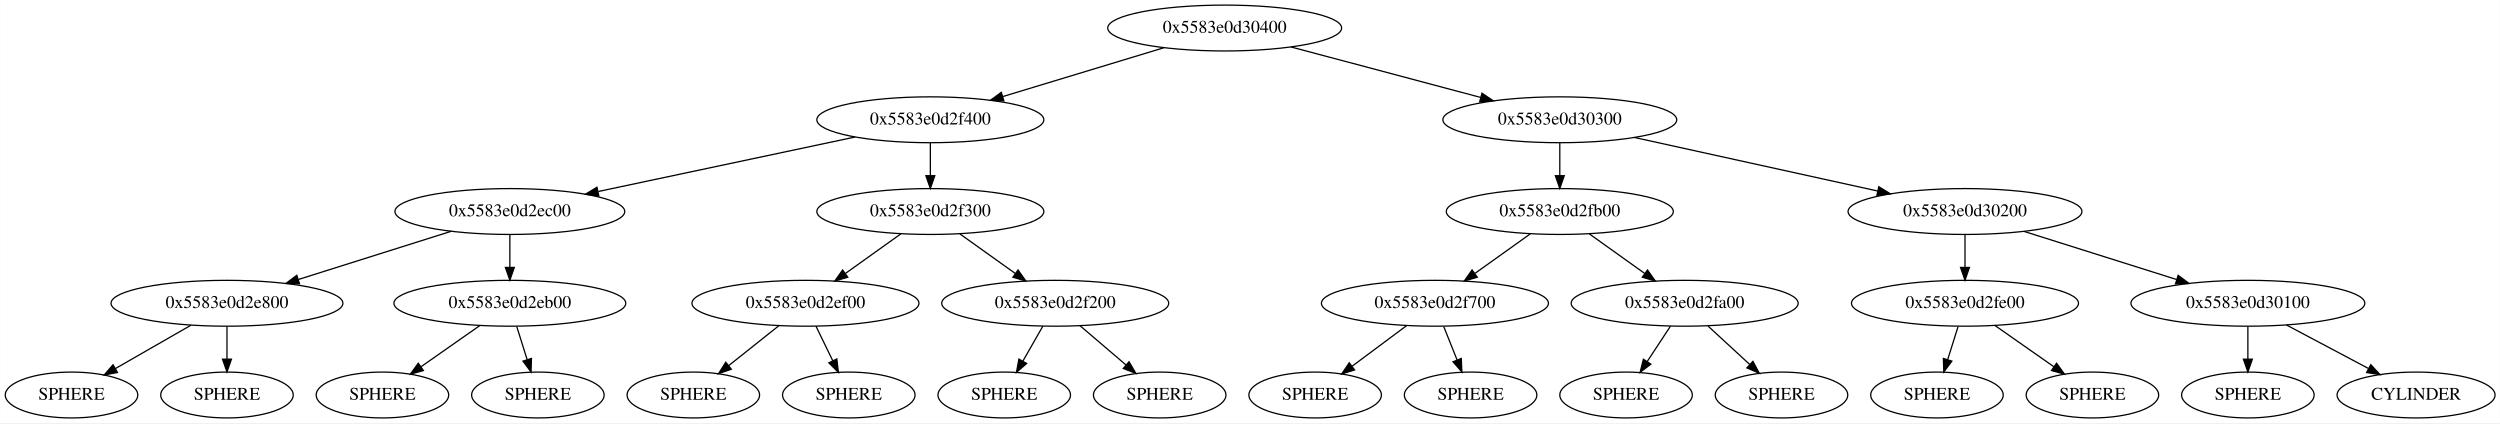
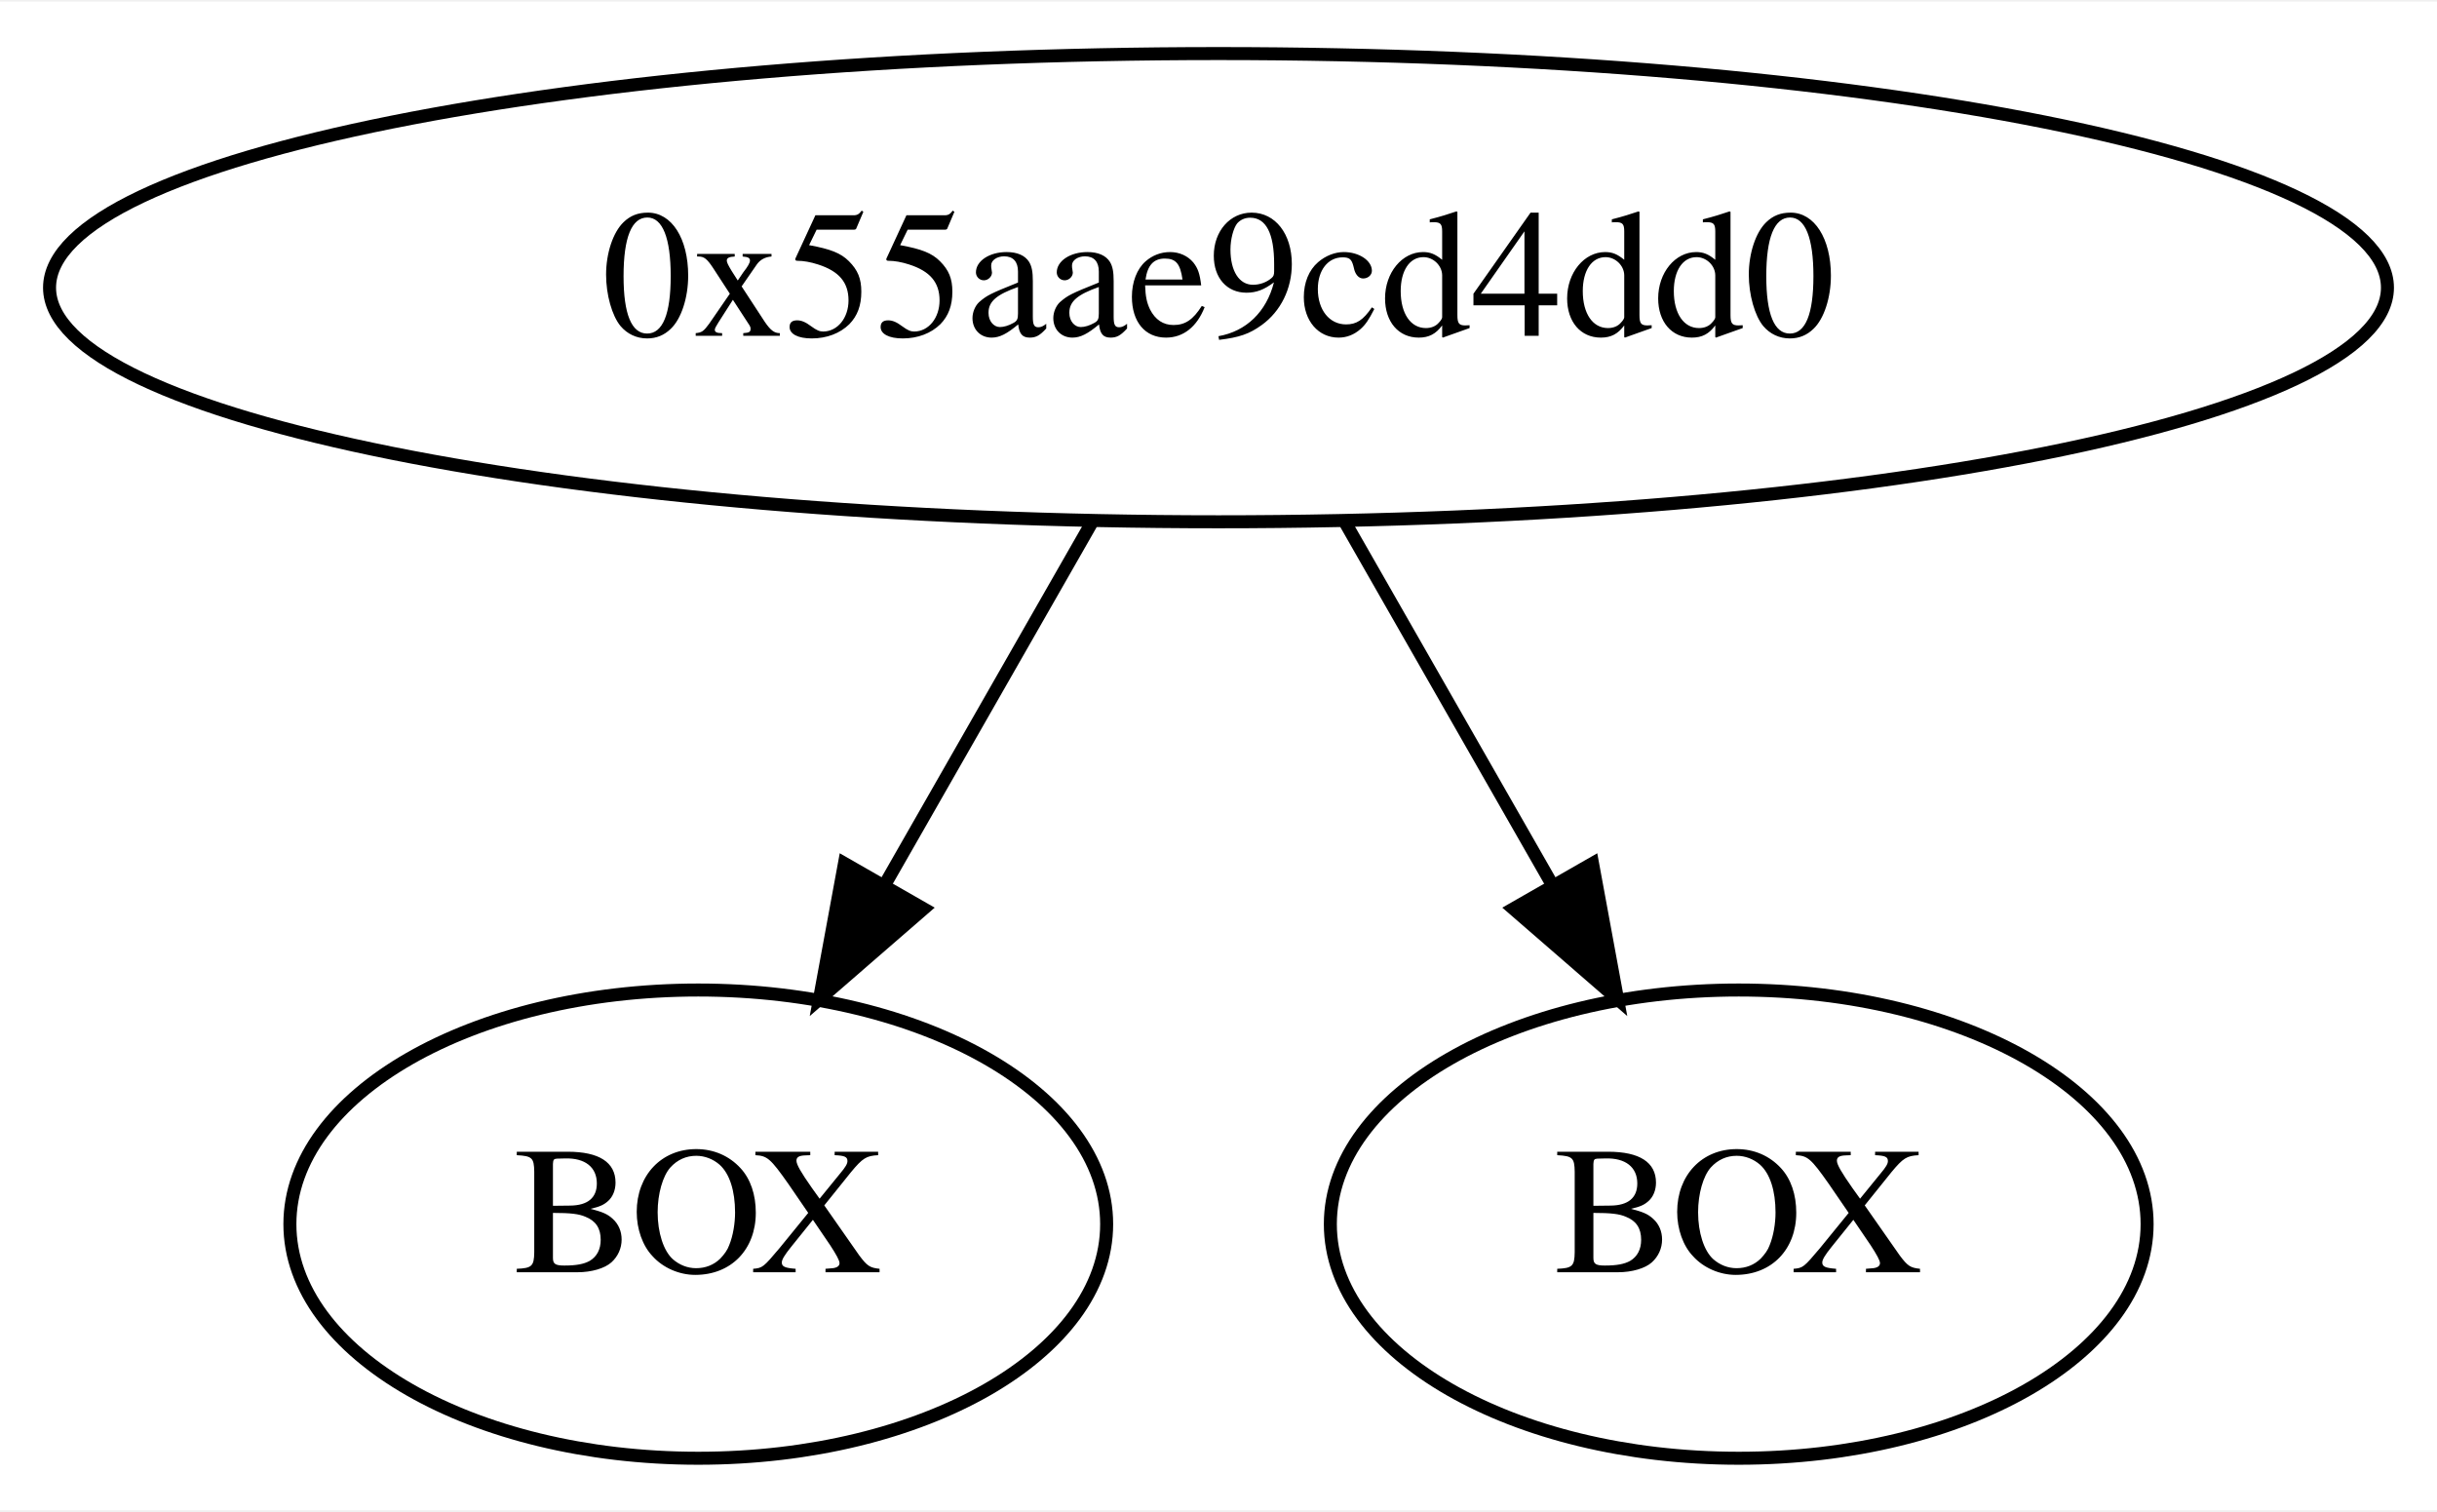
- <svg xmlns="http://www.w3.org/2000/svg" width="1962pt" height="332pt" viewBox="0.00 0.00 1961.74 332.00">
-   <g id="graph0" class="graph" transform="scale(1 1) rotate(0) translate(4 328)">
-     <polygon fill="white" stroke="transparent" points="-4,4 -4,-328 1957.74,-328 1957.74,4 -4,4" />
+ <svg xmlns="http://www.w3.org/2000/svg" width="187pt" height="116pt" viewBox="0.00 0.00 187.38 116.00">
+   <g id="graph0" class="graph" transform="scale(1 1) rotate(0) translate(4 112)">
+     <polygon fill="white" stroke="transparent" points="-4,4 -4,-112 183.38,-112 183.38,4 -4,4" />
    <g id="node1" class="node">
-       <ellipse fill="none" stroke="black" cx="957" cy="-306" rx="91.78" ry="18" />
-       <text text-anchor="middle" x="957" y="-302.3" font-family="Times,serif" font-size="14.00">0x5583e0d30400</text>
+       <ellipse fill="none" stroke="black" cx="89.69" cy="-90" rx="89.88" ry="18" />
+       <text text-anchor="middle" x="89.69" y="-86.3" font-family="Times,serif" font-size="14.00">0x55aae9cd4dd0</text>
    </g>
    <g id="node2" class="node">
-       <ellipse fill="none" stroke="black" cx="726" cy="-234" rx="89.08" ry="18" />
-       <text text-anchor="middle" x="726" y="-230.3" font-family="Times,serif" font-size="14.00">0x5583e0d2f400</text>
+       <ellipse fill="none" stroke="black" cx="49.69" cy="-18" rx="31.4" ry="18" />
+       <text text-anchor="middle" x="49.69" y="-14.3" font-family="Times,serif" font-size="14.00">BOX</text>
    </g>
    <g id="edge1" class="edge">
-       <path fill="none" stroke="black" d="M909.41,-290.58C872.64,-279.44 821.63,-263.98 782.73,-252.19" />
-       <polygon fill="black" stroke="black" points="783.71,-248.83 773.12,-249.28 781.68,-255.53 783.71,-248.83" />
-     </g>
-     <g id="node17" class="node">
-       <ellipse fill="none" stroke="black" cx="1220" cy="-234" rx="91.78" ry="18" />
-       <text text-anchor="middle" x="1220" y="-230.3" font-family="Times,serif" font-size="14.00">0x5583e0d30300</text>
-     </g>
-     <g id="edge16" class="edge">
-       <path fill="none" stroke="black" d="M1008.96,-291.17C1051.77,-279.77 1112.61,-263.58 1157.97,-251.51" />
-       <polygon fill="black" stroke="black" points="1158.93,-254.88 1167.69,-248.92 1157.13,-248.11 1158.93,-254.88" />
+       <path fill="none" stroke="black" d="M80.01,-72.05C75.22,-63.68 69.35,-53.4 64.05,-44.13" />
+       <polygon fill="black" stroke="black" points="67.01,-42.25 59.01,-35.31 60.93,-45.73 67.01,-42.25" />
    </g>
    <g id="node3" class="node">
-       <ellipse fill="none" stroke="black" cx="396" cy="-162" rx="90.18" ry="18" />
-       <text text-anchor="middle" x="396" y="-158.3" font-family="Times,serif" font-size="14.00">0x5583e0d2ec00</text>
+       <ellipse fill="none" stroke="black" cx="129.69" cy="-18" rx="31.4" ry="18" />
+       <text text-anchor="middle" x="129.69" y="-14.3" font-family="Times,serif" font-size="14.00">BOX</text>
    </g>
    <g id="edge2" class="edge">
-       <path fill="none" stroke="black" d="M667,-220.49C610.48,-208.5 525.18,-190.4 465.42,-177.73" />
-       <polygon fill="black" stroke="black" points="465.82,-174.23 455.32,-175.58 464.37,-181.08 465.82,-174.23" />
-     </g>
-     <g id="node10" class="node">
-       <ellipse fill="none" stroke="black" cx="726" cy="-162" rx="89.08" ry="18" />
-       <text text-anchor="middle" x="726" y="-158.3" font-family="Times,serif" font-size="14.00">0x5583e0d2f300</text>
-     </g>
-     <g id="edge9" class="edge">
-       <path fill="none" stroke="black" d="M726,-215.7C726,-207.98 726,-198.71 726,-190.11" />
-       <polygon fill="black" stroke="black" points="729.5,-190.1 726,-180.1 722.5,-190.1 729.5,-190.1" />
-     </g>
-     <g id="node4" class="node">
-       <ellipse fill="none" stroke="black" cx="174" cy="-90" rx="90.98" ry="18" />
-       <text text-anchor="middle" x="174" y="-86.3" font-family="Times,serif" font-size="14.00">0x5583e0d2e800</text>
-     </g>
-     <g id="edge3" class="edge">
-       <path fill="none" stroke="black" d="M350,-146.5C315.14,-135.5 267.07,-120.35 229.98,-108.65" />
-       <polygon fill="black" stroke="black" points="230.91,-105.27 220.32,-105.61 228.8,-111.95 230.91,-105.27" />
-     </g>
-     <g id="node7" class="node">
-       <ellipse fill="none" stroke="black" cx="396" cy="-90" rx="90.98" ry="18" />
-       <text text-anchor="middle" x="396" y="-86.3" font-family="Times,serif" font-size="14.00">0x5583e0d2eb00</text>
-     </g>
-     <g id="edge6" class="edge">
-       <path fill="none" stroke="black" d="M396,-143.7C396,-135.98 396,-126.71 396,-118.11" />
-       <polygon fill="black" stroke="black" points="399.5,-118.1 396,-108.1 392.5,-118.1 399.5,-118.1" />
-     </g>
-     <g id="node5" class="node">
-       <ellipse fill="none" stroke="black" cx="52" cy="-18" rx="51.99" ry="18" />
-       <text text-anchor="middle" x="52" y="-14.3" font-family="Times,serif" font-size="14.00">SPHERE</text>
-     </g>
-     <g id="edge4" class="edge">
-       <path fill="none" stroke="black" d="M145.7,-72.76C128.04,-62.63 105.18,-49.51 86.46,-38.77" />
-       <polygon fill="black" stroke="black" points="88.06,-35.66 77.64,-33.72 84.58,-41.73 88.06,-35.66" />
-     </g>
-     <g id="node6" class="node">
-       <ellipse fill="none" stroke="black" cx="174" cy="-18" rx="51.99" ry="18" />
-       <text text-anchor="middle" x="174" y="-14.3" font-family="Times,serif" font-size="14.00">SPHERE</text>
-     </g>
-     <g id="edge5" class="edge">
-       <path fill="none" stroke="black" d="M174,-71.7C174,-63.98 174,-54.71 174,-46.11" />
-       <polygon fill="black" stroke="black" points="177.5,-46.1 174,-36.1 170.5,-46.1 177.5,-46.1" />
-     </g>
-     <g id="node8" class="node">
-       <ellipse fill="none" stroke="black" cx="296" cy="-18" rx="51.99" ry="18" />
-       <text text-anchor="middle" x="296" y="-14.3" font-family="Times,serif" font-size="14.00">SPHERE</text>
-     </g>
-     <g id="edge7" class="edge">
-       <path fill="none" stroke="black" d="M372.55,-72.59C358.75,-62.93 341.14,-50.6 326.3,-40.21" />
-       <polygon fill="black" stroke="black" points="328.12,-37.22 317.92,-34.35 324.11,-42.95 328.12,-37.22" />
-     </g>
-     <g id="node9" class="node">
-       <ellipse fill="none" stroke="black" cx="418" cy="-18" rx="51.99" ry="18" />
-       <text text-anchor="middle" x="418" y="-14.3" font-family="Times,serif" font-size="14.00">SPHERE</text>
-     </g>
-     <g id="edge8" class="edge">
-       <path fill="none" stroke="black" d="M401.43,-71.7C403.88,-63.9 406.84,-54.51 409.56,-45.83" />
-       <polygon fill="black" stroke="black" points="412.96,-46.69 412.62,-36.1 406.28,-44.59 412.96,-46.69" />
-     </g>
-     <g id="node11" class="node">
-       <ellipse fill="none" stroke="black" cx="628" cy="-90" rx="89.08" ry="18" />
-       <text text-anchor="middle" x="628" y="-86.3" font-family="Times,serif" font-size="14.00">0x5583e0d2ef00</text>
-     </g>
-     <g id="edge10" class="edge">
-       <path fill="none" stroke="black" d="M702.77,-144.41C689.83,-135.17 673.55,-123.54 659.48,-113.49" />
-       <polygon fill="black" stroke="black" points="661.23,-110.43 651.05,-107.47 657.16,-116.13 661.23,-110.43" />
-     </g>
-     <g id="node14" class="node">
-       <ellipse fill="none" stroke="black" cx="824" cy="-90" rx="89.08" ry="18" />
-       <text text-anchor="middle" x="824" y="-86.3" font-family="Times,serif" font-size="14.00">0x5583e0d2f200</text>
-     </g>
-     <g id="edge13" class="edge">
-       <path fill="none" stroke="black" d="M749.22,-144.41C762.16,-135.17 778.44,-123.54 792.51,-113.49" />
-       <polygon fill="black" stroke="black" points="794.83,-116.13 800.94,-107.47 790.77,-110.43 794.83,-116.13" />
-     </g>
-     <g id="node12" class="node">
-       <ellipse fill="none" stroke="black" cx="540" cy="-18" rx="51.99" ry="18" />
-       <text text-anchor="middle" x="540" y="-14.3" font-family="Times,serif" font-size="14.00">SPHERE</text>
-     </g>
-     <g id="edge11" class="edge">
-       <path fill="none" stroke="black" d="M607.14,-72.41C595.38,-63.06 580.54,-51.25 567.81,-41.12" />
-       <polygon fill="black" stroke="black" points="569.8,-38.24 559.79,-34.75 565.44,-43.71 569.8,-38.24" />
-     </g>
-     <g id="node13" class="node">
-       <ellipse fill="none" stroke="black" cx="662" cy="-18" rx="51.99" ry="18" />
-       <text text-anchor="middle" x="662" y="-14.3" font-family="Times,serif" font-size="14.00">SPHERE</text>
-     </g>
-     <g id="edge12" class="edge">
-       <path fill="none" stroke="black" d="M636.23,-72.05C640.19,-63.89 645.04,-53.91 649.45,-44.82" />
-       <polygon fill="black" stroke="black" points="652.62,-46.31 653.84,-35.79 646.32,-43.25 652.62,-46.31" />
-     </g>
-     <g id="node15" class="node">
-       <ellipse fill="none" stroke="black" cx="784" cy="-18" rx="51.99" ry="18" />
-       <text text-anchor="middle" x="784" y="-14.3" font-family="Times,serif" font-size="14.00">SPHERE</text>
-     </g>
-     <g id="edge14" class="edge">
-       <path fill="none" stroke="black" d="M814.31,-72.05C809.6,-63.8 803.82,-53.7 798.59,-44.54" />
-       <polygon fill="black" stroke="black" points="801.59,-42.73 793.59,-35.79 795.51,-46.21 801.59,-42.73" />
-     </g>
-     <g id="node16" class="node">
-       <ellipse fill="none" stroke="black" cx="906" cy="-18" rx="51.99" ry="18" />
-       <text text-anchor="middle" x="906" y="-14.3" font-family="Times,serif" font-size="14.00">SPHERE</text>
-     </g>
-     <g id="edge15" class="edge">
-       <path fill="none" stroke="black" d="M843.43,-72.41C854.2,-63.21 867.76,-51.64 879.49,-41.63" />
-       <polygon fill="black" stroke="black" points="881.93,-44.14 887.27,-34.99 877.39,-38.82 881.93,-44.14" />
-     </g>
-     <g id="node18" class="node">
-       <ellipse fill="none" stroke="black" cx="1220" cy="-162" rx="89.08" ry="18" />
-       <text text-anchor="middle" x="1220" y="-158.3" font-family="Times,serif" font-size="14.00">0x5583e0d2fb00</text>
-     </g>
-     <g id="edge17" class="edge">
-       <path fill="none" stroke="black" d="M1220,-215.7C1220,-207.98 1220,-198.71 1220,-190.11" />
-       <polygon fill="black" stroke="black" points="1223.5,-190.1 1220,-180.1 1216.5,-190.1 1223.5,-190.1" />
-     </g>
-     <g id="node25" class="node">
-       <ellipse fill="none" stroke="black" cx="1538" cy="-162" rx="91.78" ry="18" />
-       <text text-anchor="middle" x="1538" y="-158.3" font-family="Times,serif" font-size="14.00">0x5583e0d30200</text>
-     </g>
-     <g id="edge24" class="edge">
-       <path fill="none" stroke="black" d="M1278.69,-220.08C1332.61,-208.21 1412.55,-190.61 1469.39,-178.1" />
-       <polygon fill="black" stroke="black" points="1470.36,-181.47 1479.37,-175.9 1468.85,-174.64 1470.36,-181.47" />
-     </g>
-     <g id="node19" class="node">
-       <ellipse fill="none" stroke="black" cx="1122" cy="-90" rx="89.08" ry="18" />
-       <text text-anchor="middle" x="1122" y="-86.3" font-family="Times,serif" font-size="14.00">0x5583e0d2f700</text>
-     </g>
-     <g id="edge18" class="edge">
-       <path fill="none" stroke="black" d="M1196.77,-144.41C1183.83,-135.17 1167.55,-123.54 1153.48,-113.49" />
-       <polygon fill="black" stroke="black" points="1155.23,-110.43 1145.05,-107.47 1151.16,-116.13 1155.23,-110.43" />
-     </g>
-     <g id="node22" class="node">
-       <ellipse fill="none" stroke="black" cx="1318" cy="-90" rx="89.08" ry="18" />
-       <text text-anchor="middle" x="1318" y="-86.3" font-family="Times,serif" font-size="14.00">0x5583e0d2fa00</text>
-     </g>
-     <g id="edge21" class="edge">
-       <path fill="none" stroke="black" d="M1243.22,-144.41C1256.16,-135.17 1272.44,-123.54 1286.51,-113.49" />
-       <polygon fill="black" stroke="black" points="1288.83,-116.13 1294.94,-107.47 1284.77,-110.43 1288.83,-116.13" />
-     </g>
-     <g id="node20" class="node">
-       <ellipse fill="none" stroke="black" cx="1028" cy="-18" rx="51.99" ry="18" />
-       <text text-anchor="middle" x="1028" y="-14.3" font-family="Times,serif" font-size="14.00">SPHERE</text>
-     </g>
-     <g id="edge19" class="edge">
-       <path fill="none" stroke="black" d="M1099.72,-72.41C1086.95,-62.9 1070.78,-50.86 1057.02,-40.62" />
-       <polygon fill="black" stroke="black" points="1058.94,-37.68 1048.82,-34.51 1054.75,-43.29 1058.94,-37.68" />
-     </g>
-     <g id="node21" class="node">
-       <ellipse fill="none" stroke="black" cx="1150" cy="-18" rx="51.99" ry="18" />
-       <text text-anchor="middle" x="1150" y="-14.3" font-family="Times,serif" font-size="14.00">SPHERE</text>
-     </g>
-     <g id="edge20" class="edge">
-       <path fill="none" stroke="black" d="M1128.92,-71.7C1132.07,-63.81 1135.87,-54.3 1139.38,-45.55" />
-       <polygon fill="black" stroke="black" points="1142.69,-46.69 1143.15,-36.1 1136.19,-44.09 1142.69,-46.69" />
-     </g>
-     <g id="node23" class="node">
-       <ellipse fill="none" stroke="black" cx="1272" cy="-18" rx="51.99" ry="18" />
-       <text text-anchor="middle" x="1272" y="-14.3" font-family="Times,serif" font-size="14.00">SPHERE</text>
-     </g>
-     <g id="edge22" class="edge">
-       <path fill="none" stroke="black" d="M1306.86,-72.05C1301.38,-63.71 1294.66,-53.49 1288.59,-44.25" />
-       <polygon fill="black" stroke="black" points="1291.44,-42.22 1283.03,-35.79 1285.6,-46.07 1291.44,-42.22" />
-     </g>
-     <g id="node24" class="node">
-       <ellipse fill="none" stroke="black" cx="1394" cy="-18" rx="51.99" ry="18" />
-       <text text-anchor="middle" x="1394" y="-14.3" font-family="Times,serif" font-size="14.00">SPHERE</text>
-     </g>
-     <g id="edge23" class="edge">
-       <path fill="none" stroke="black" d="M1336.39,-72.05C1346.22,-63 1358.46,-51.73 1369.12,-41.91" />
-       <polygon fill="black" stroke="black" points="1371.57,-44.42 1376.55,-35.07 1366.82,-39.27 1371.57,-44.42" />
-     </g>
-     <g id="node26" class="node">
-       <ellipse fill="none" stroke="black" cx="1538" cy="-90" rx="89.08" ry="18" />
-       <text text-anchor="middle" x="1538" y="-86.3" font-family="Times,serif" font-size="14.00">0x5583e0d2fe00</text>
-     </g>
-     <g id="edge25" class="edge">
-       <path fill="none" stroke="black" d="M1538,-143.7C1538,-135.98 1538,-126.71 1538,-118.11" />
-       <polygon fill="black" stroke="black" points="1541.5,-118.1 1538,-108.1 1534.5,-118.1 1541.5,-118.1" />
-     </g>
-     <g id="node29" class="node">
-       <ellipse fill="none" stroke="black" cx="1760" cy="-90" rx="91.78" ry="18" />
-       <text text-anchor="middle" x="1760" y="-86.3" font-family="Times,serif" font-size="14.00">0x5583e0d30100</text>
-     </g>
-     <g id="edge28" class="edge">
-       <path fill="none" stroke="black" d="M1584.26,-146.41C1619.14,-135.41 1667.13,-120.28 1704.14,-108.61" />
-       <polygon fill="black" stroke="black" points="1705.3,-111.92 1713.79,-105.57 1703.2,-105.24 1705.3,-111.92" />
-     </g>
-     <g id="node27" class="node">
-       <ellipse fill="none" stroke="black" cx="1516" cy="-18" rx="51.99" ry="18" />
-       <text text-anchor="middle" x="1516" y="-14.3" font-family="Times,serif" font-size="14.00">SPHERE</text>
-     </g>
-     <g id="edge26" class="edge">
-       <path fill="none" stroke="black" d="M1532.56,-71.7C1530.11,-63.9 1527.16,-54.51 1524.43,-45.83" />
-       <polygon fill="black" stroke="black" points="1527.71,-44.59 1521.37,-36.1 1521.03,-46.69 1527.71,-44.59" />
-     </g>
-     <g id="node28" class="node">
-       <ellipse fill="none" stroke="black" cx="1638" cy="-18" rx="51.99" ry="18" />
-       <text text-anchor="middle" x="1638" y="-14.3" font-family="Times,serif" font-size="14.00">SPHERE</text>
-     </g>
-     <g id="edge27" class="edge">
-       <path fill="none" stroke="black" d="M1561.44,-72.59C1575.24,-62.93 1592.85,-50.6 1607.69,-40.21" />
-       <polygon fill="black" stroke="black" points="1609.88,-42.95 1616.07,-34.35 1605.87,-37.22 1609.88,-42.95" />
-     </g>
-     <g id="node30" class="node">
-       <ellipse fill="none" stroke="black" cx="1760" cy="-18" rx="51.99" ry="18" />
-       <text text-anchor="middle" x="1760" y="-14.3" font-family="Times,serif" font-size="14.00">SPHERE</text>
-     </g>
-     <g id="edge29" class="edge">
-       <path fill="none" stroke="black" d="M1760,-71.7C1760,-63.98 1760,-54.71 1760,-46.11" />
-       <polygon fill="black" stroke="black" points="1763.5,-46.1 1760,-36.1 1756.5,-46.1 1763.5,-46.1" />
-     </g>
-     <g id="node31" class="node">
-       <ellipse fill="none" stroke="black" cx="1892" cy="-18" rx="61.99" ry="18" />
-       <text text-anchor="middle" x="1892" y="-14.3" font-family="Times,serif" font-size="14.00">CYLINDER</text>
-     </g>
-     <g id="edge30" class="edge">
-       <path fill="none" stroke="black" d="M1790.28,-72.94C1809.42,-62.79 1834.3,-49.6 1854.66,-38.8" />
-       <polygon fill="black" stroke="black" points="1856.46,-41.8 1863.66,-34.03 1853.18,-35.62 1856.46,-41.8" />
+       <path fill="none" stroke="black" d="M99.37,-72.05C104.16,-63.68 110.03,-53.4 115.33,-44.13" />
+       <polygon fill="black" stroke="black" points="118.45,-45.73 120.37,-35.31 112.37,-42.25 118.45,-45.73" />
    </g>
  </g>
</svg>
